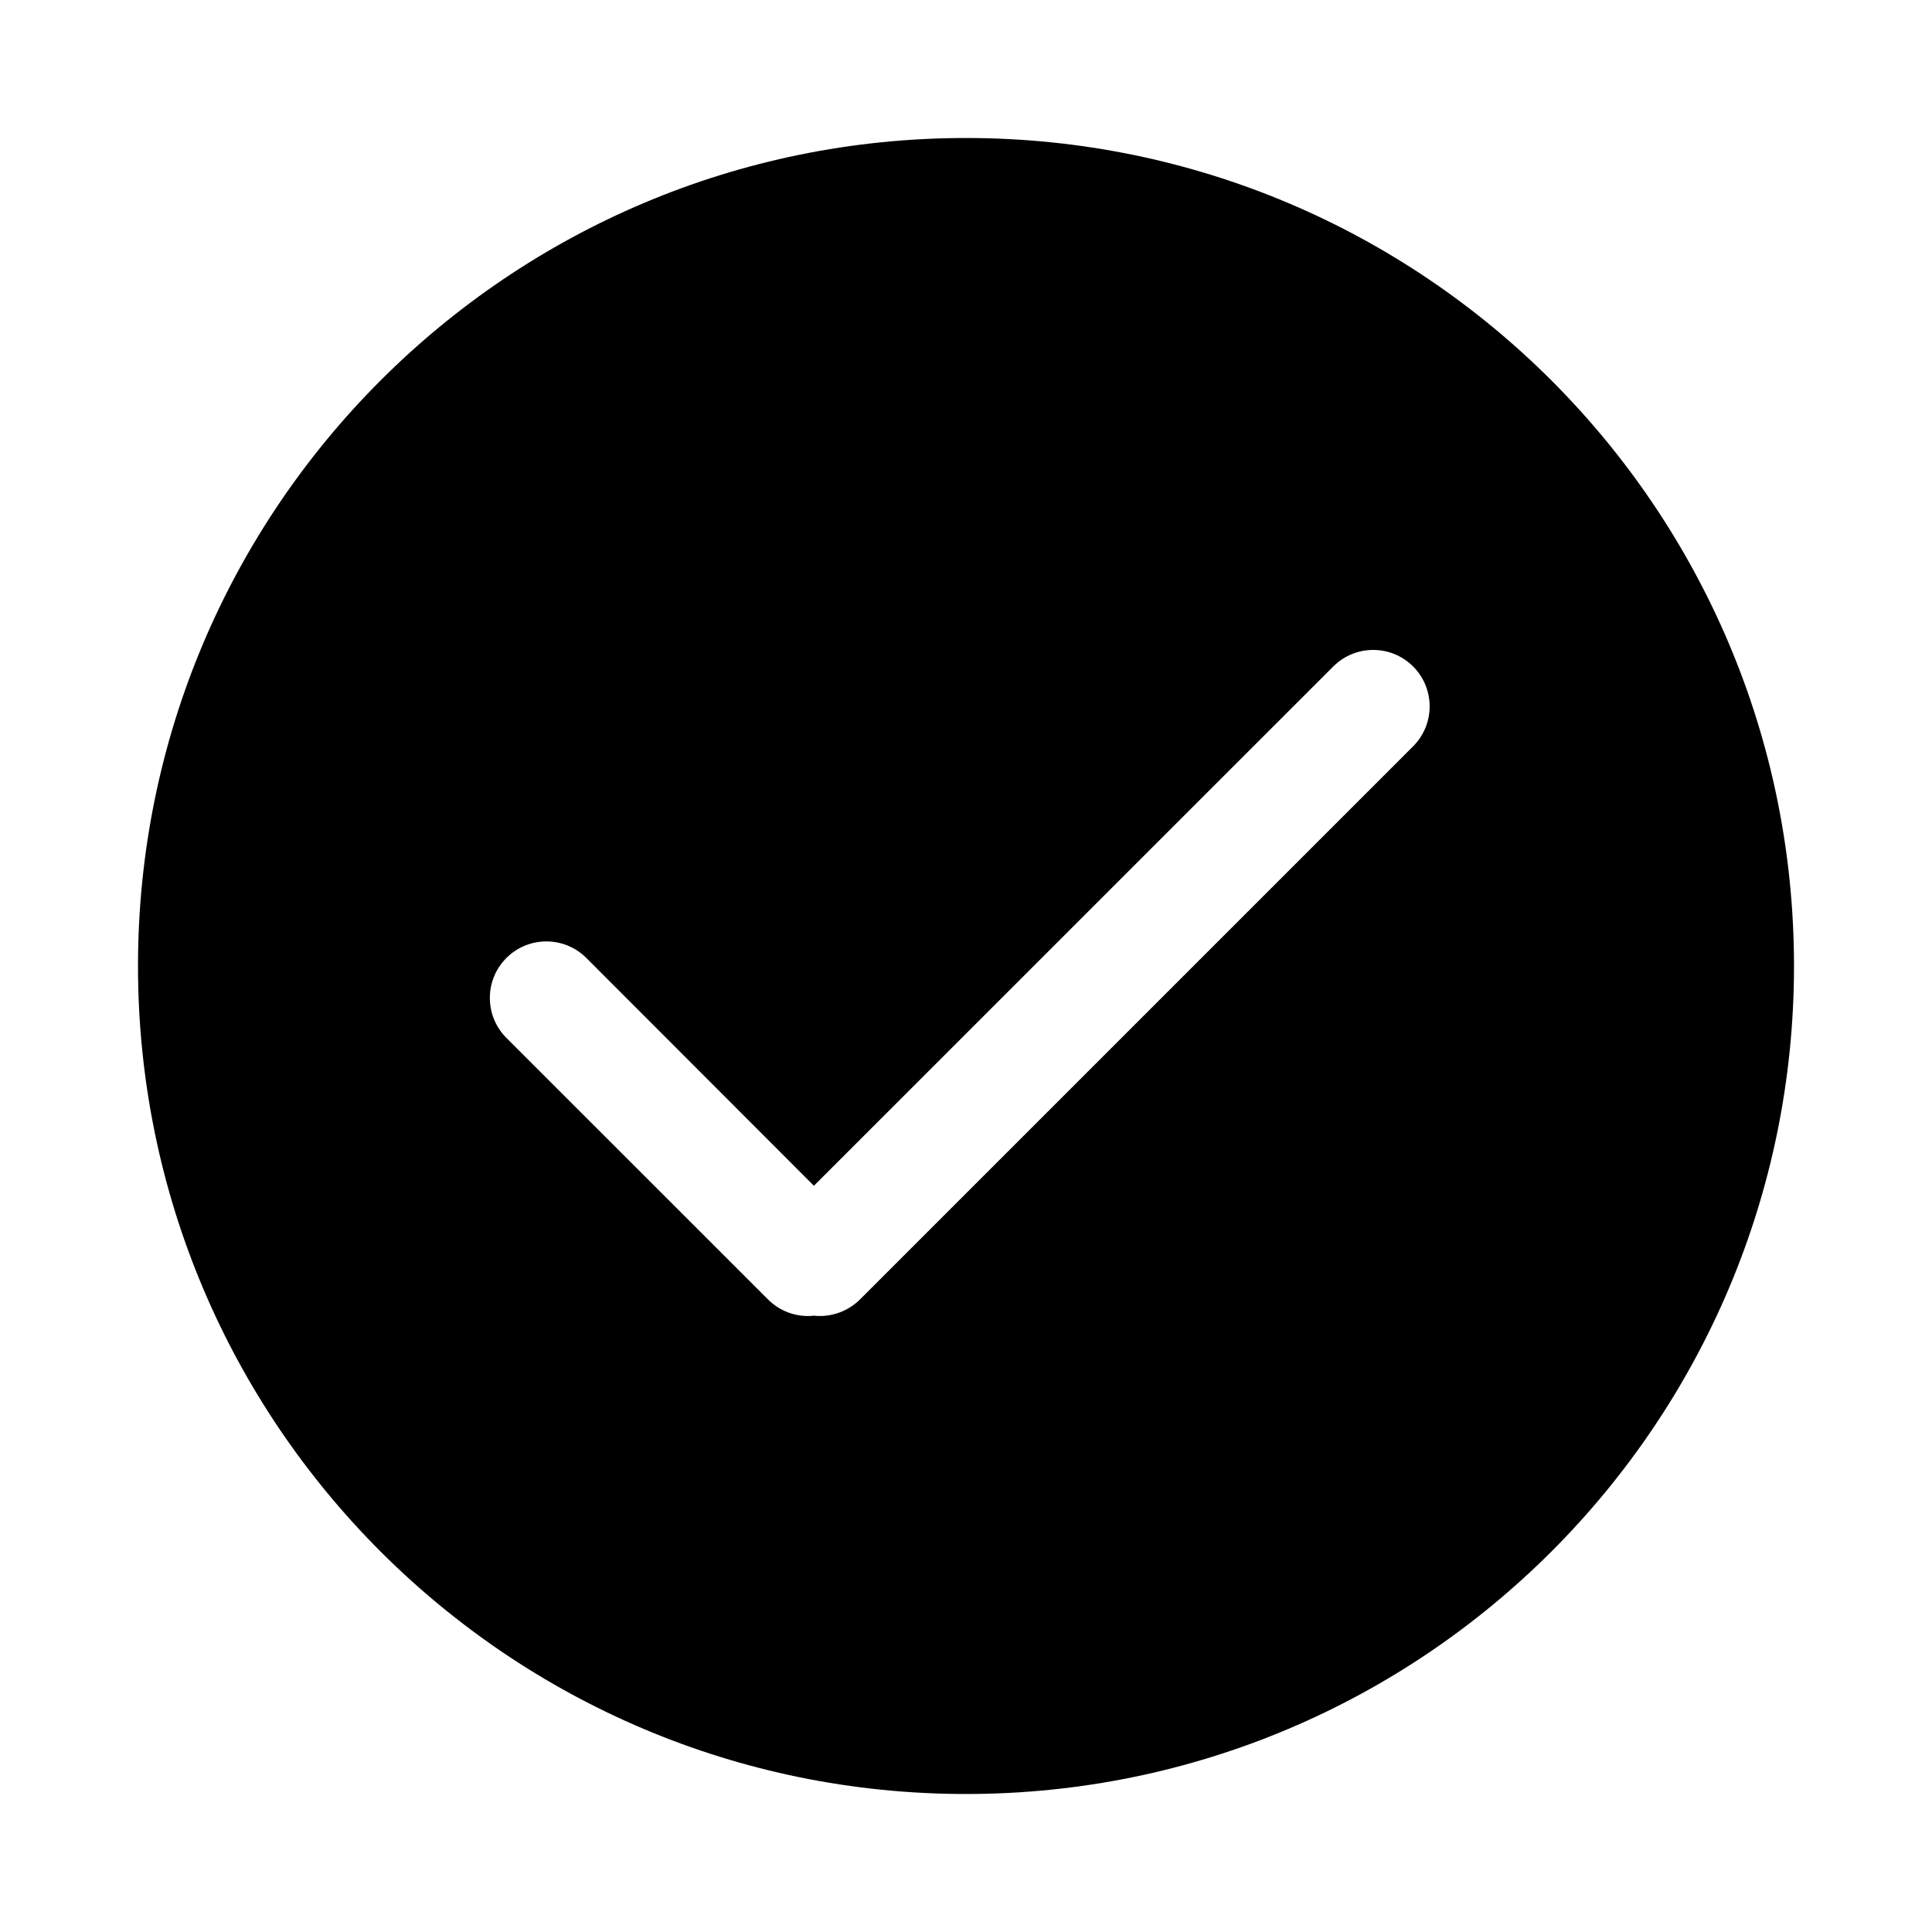
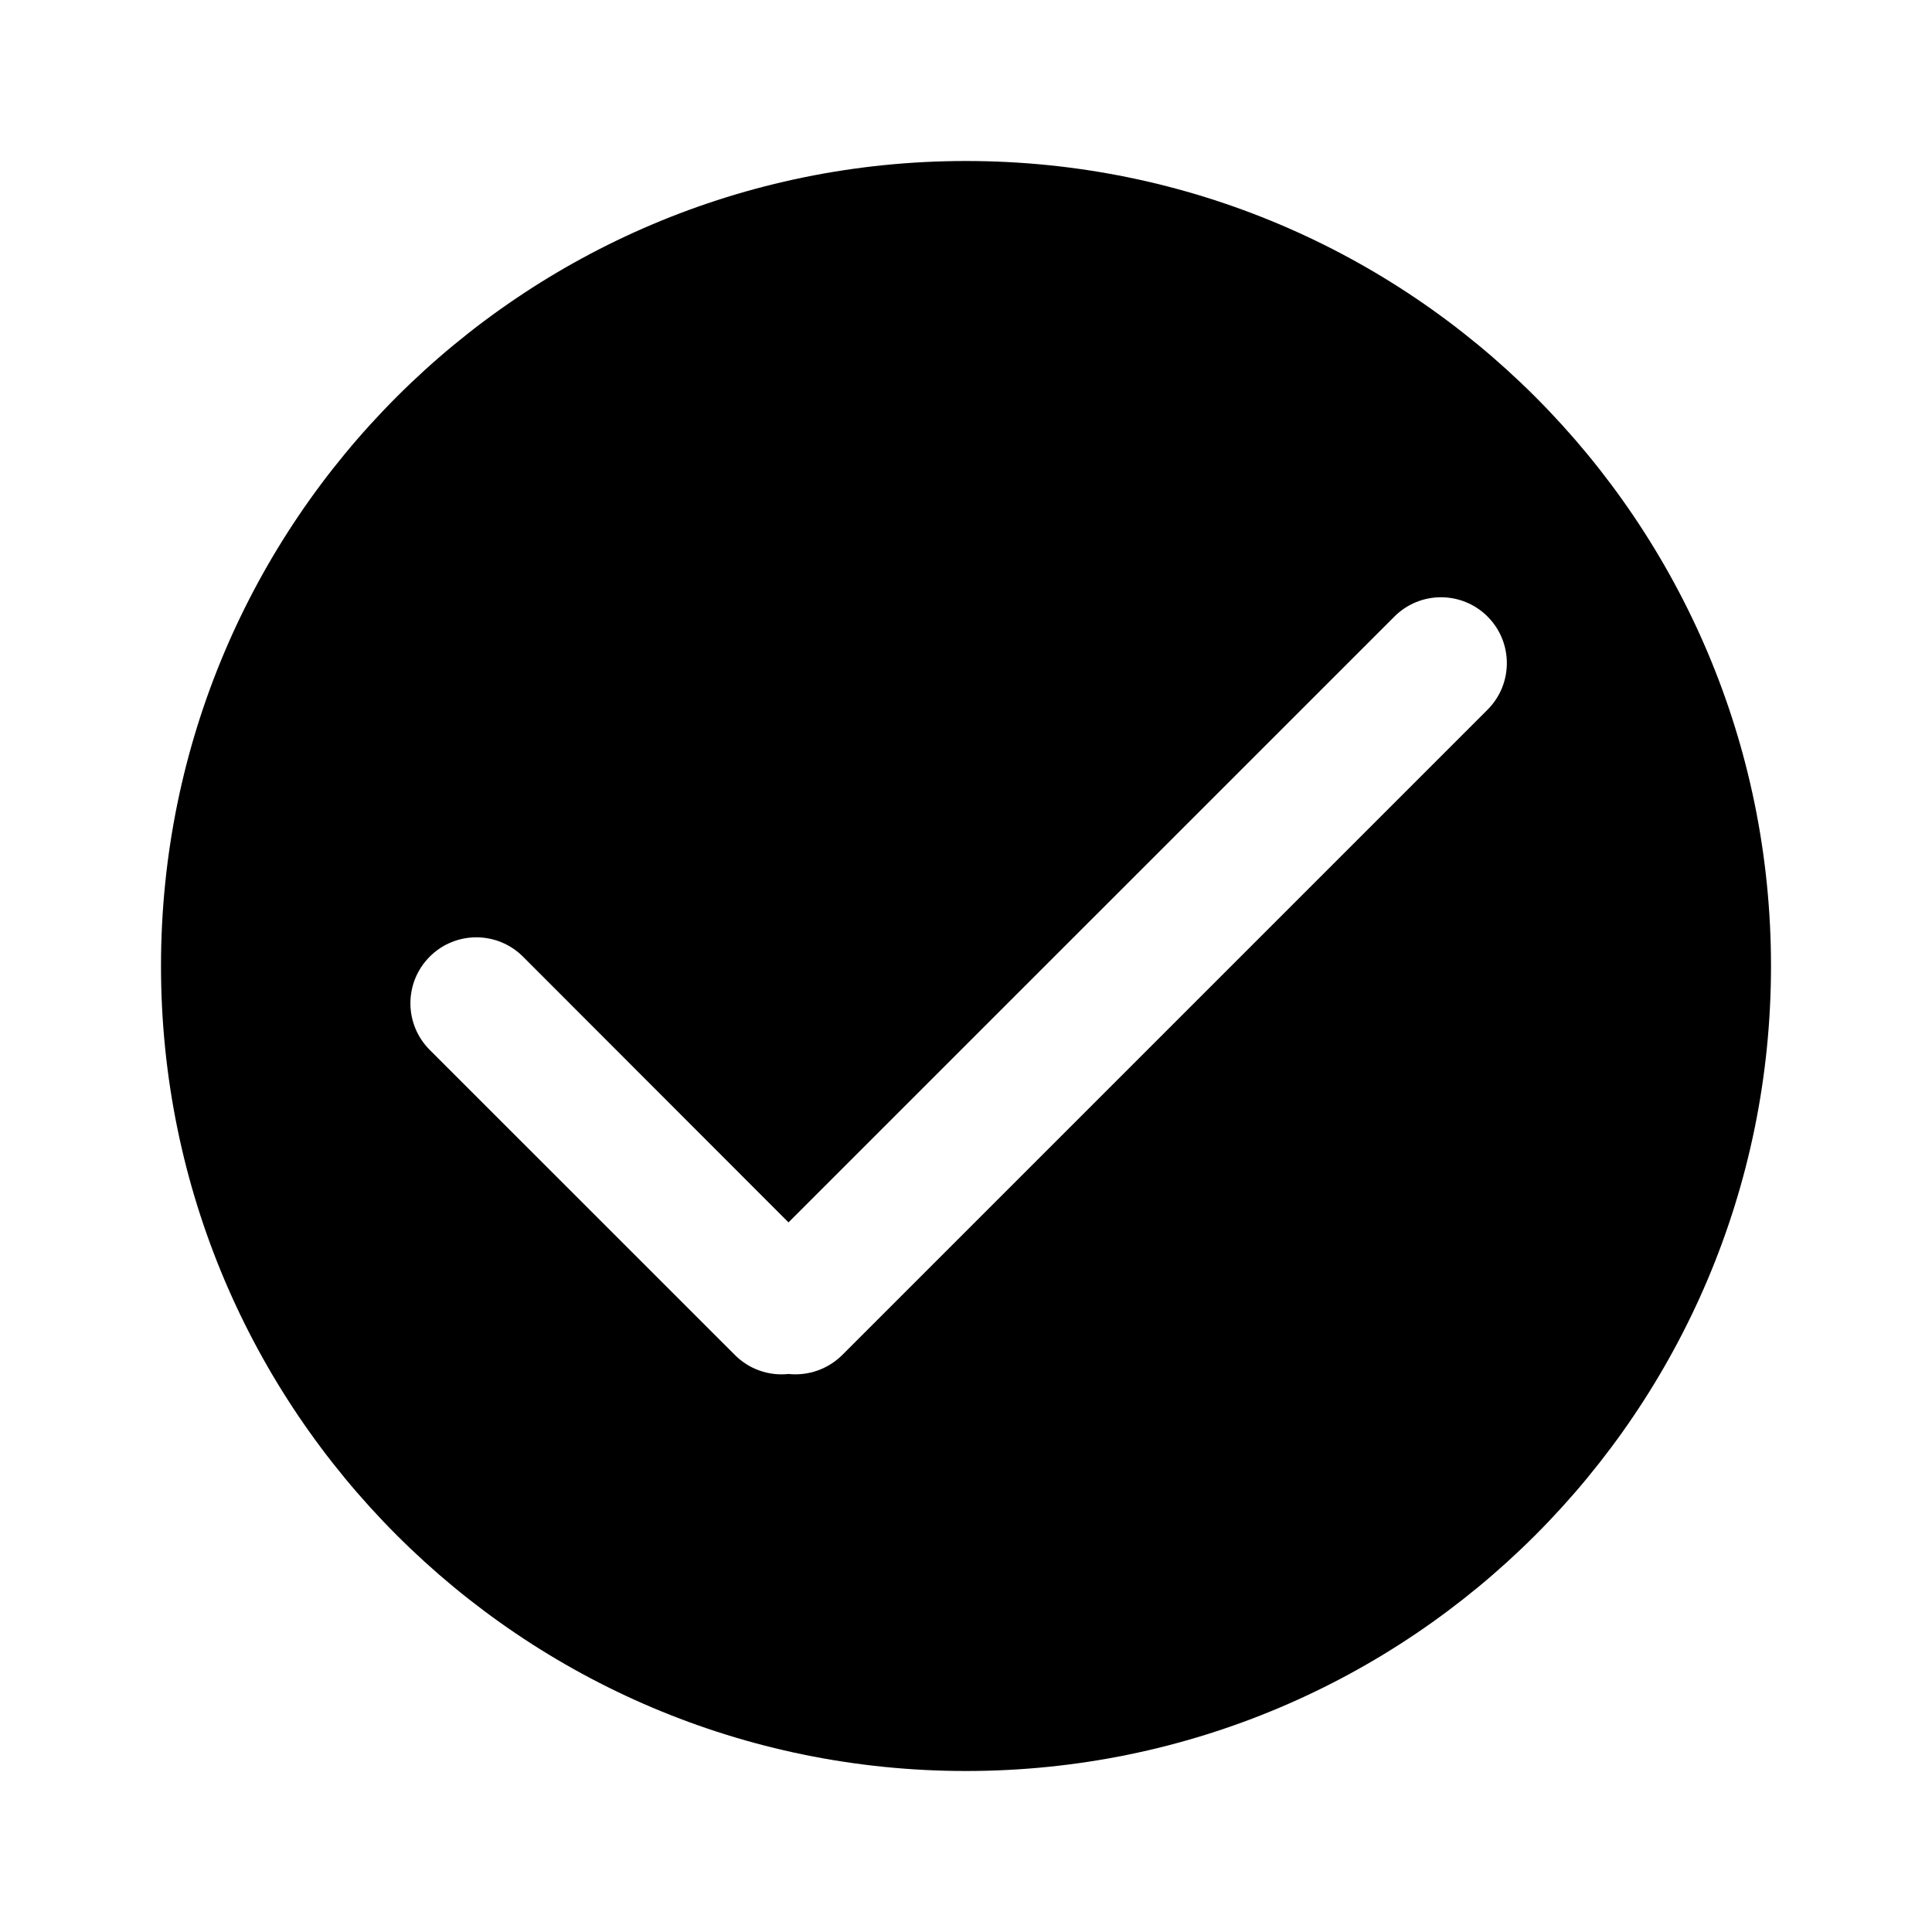
- <svg xmlns="http://www.w3.org/2000/svg" width="28" height="28" viewBox="0 0 28 28">
-   <path d="M20.48 10.816l-8.014 8.014a.825.825 0 0 1-.67.238.816.816 0 0 1-.664-.234l-3.793-3.792a.819.819 0 1 1 1.159-1.158l3.298 3.301 7.527-7.526a.818.818 0 1 1 1.157 1.157M14 2C7.373 2 2 7.372 2 14c0 6.627 5.372 12 12 12s12-5.373 12-12c0-6.628-5.372-12-12-12" fill-rule="evenodd" />
+ <svg xmlns="http://www.w3.org/2000/svg" width="24" height="24" viewBox="0 0 24 24">
+   <path d="M18.479 8.816l-8.014 8.014a.825.825 0 0 1-.67.238.816.816 0 0 1-.664-.234l-3.793-3.792a.819.819 0 1 1 1.159-1.158l3.298 3.301 7.527-7.526a.818.818 0 1 1 1.157 1.157M12 2C6.477 2 2 6.477 2 12s4.477 10 10 10 10-4.477 10-10S17.523 2 12 2" fill-rule="evenodd" />
</svg>
